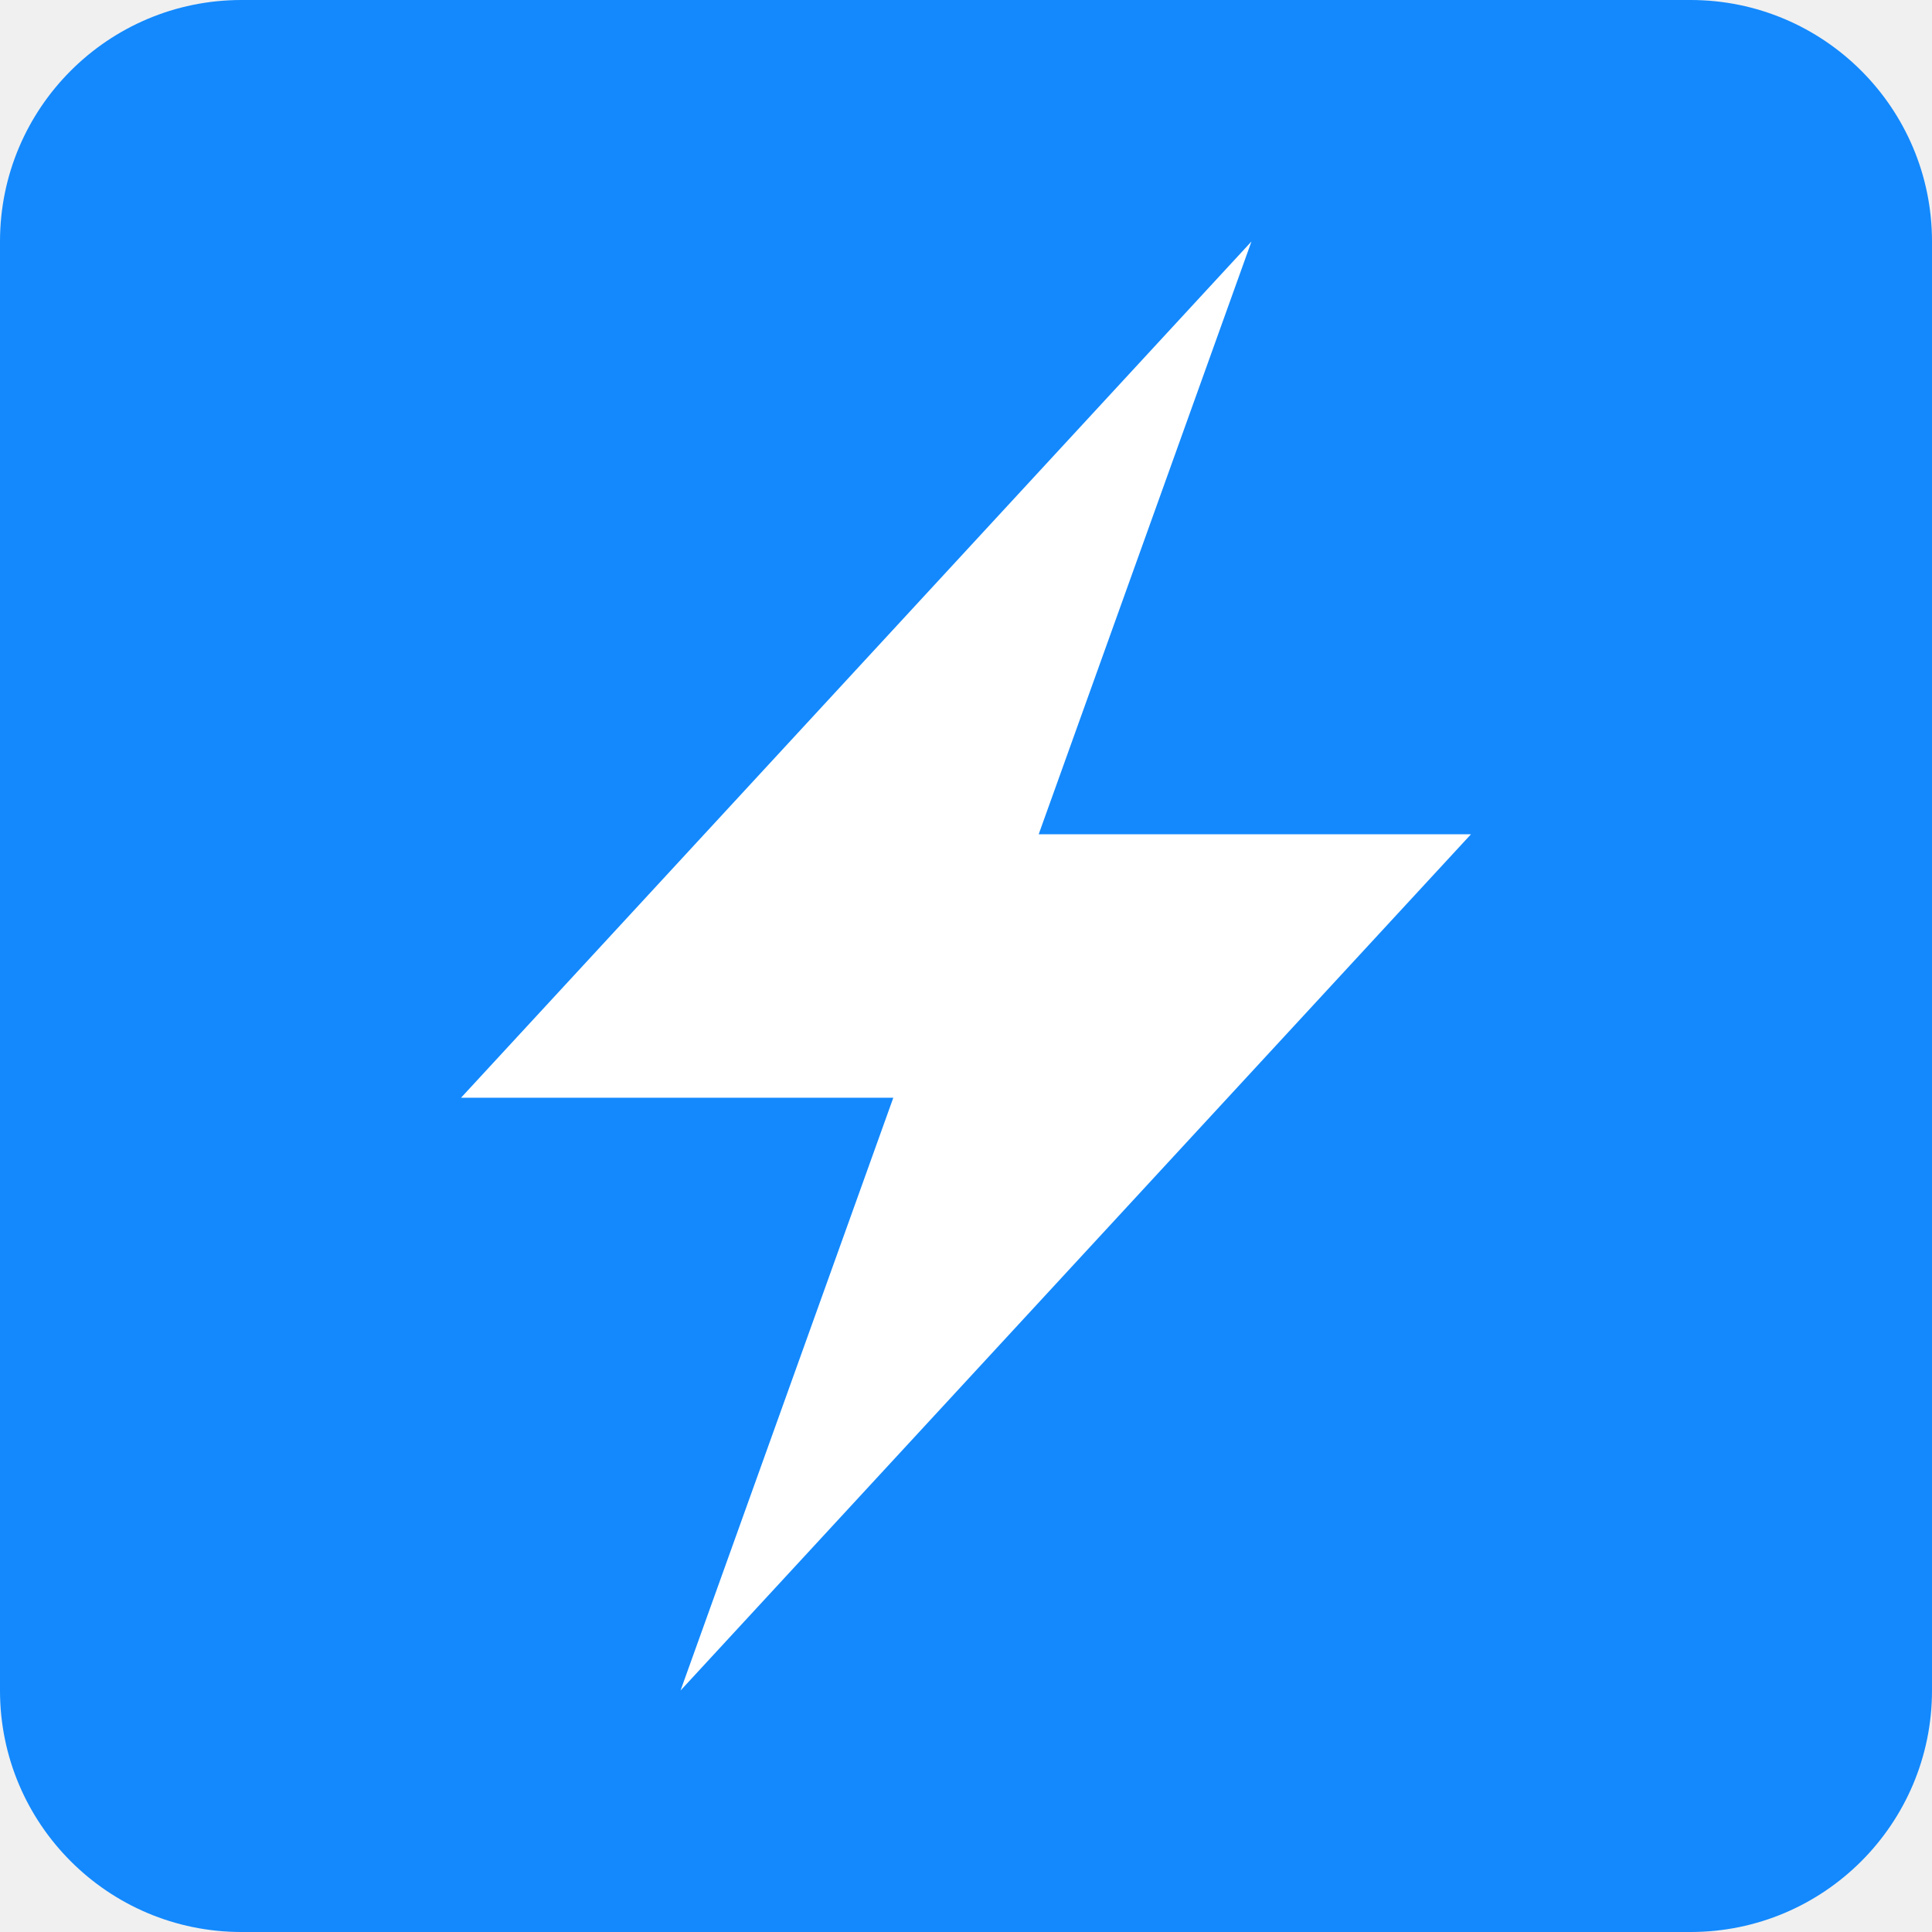
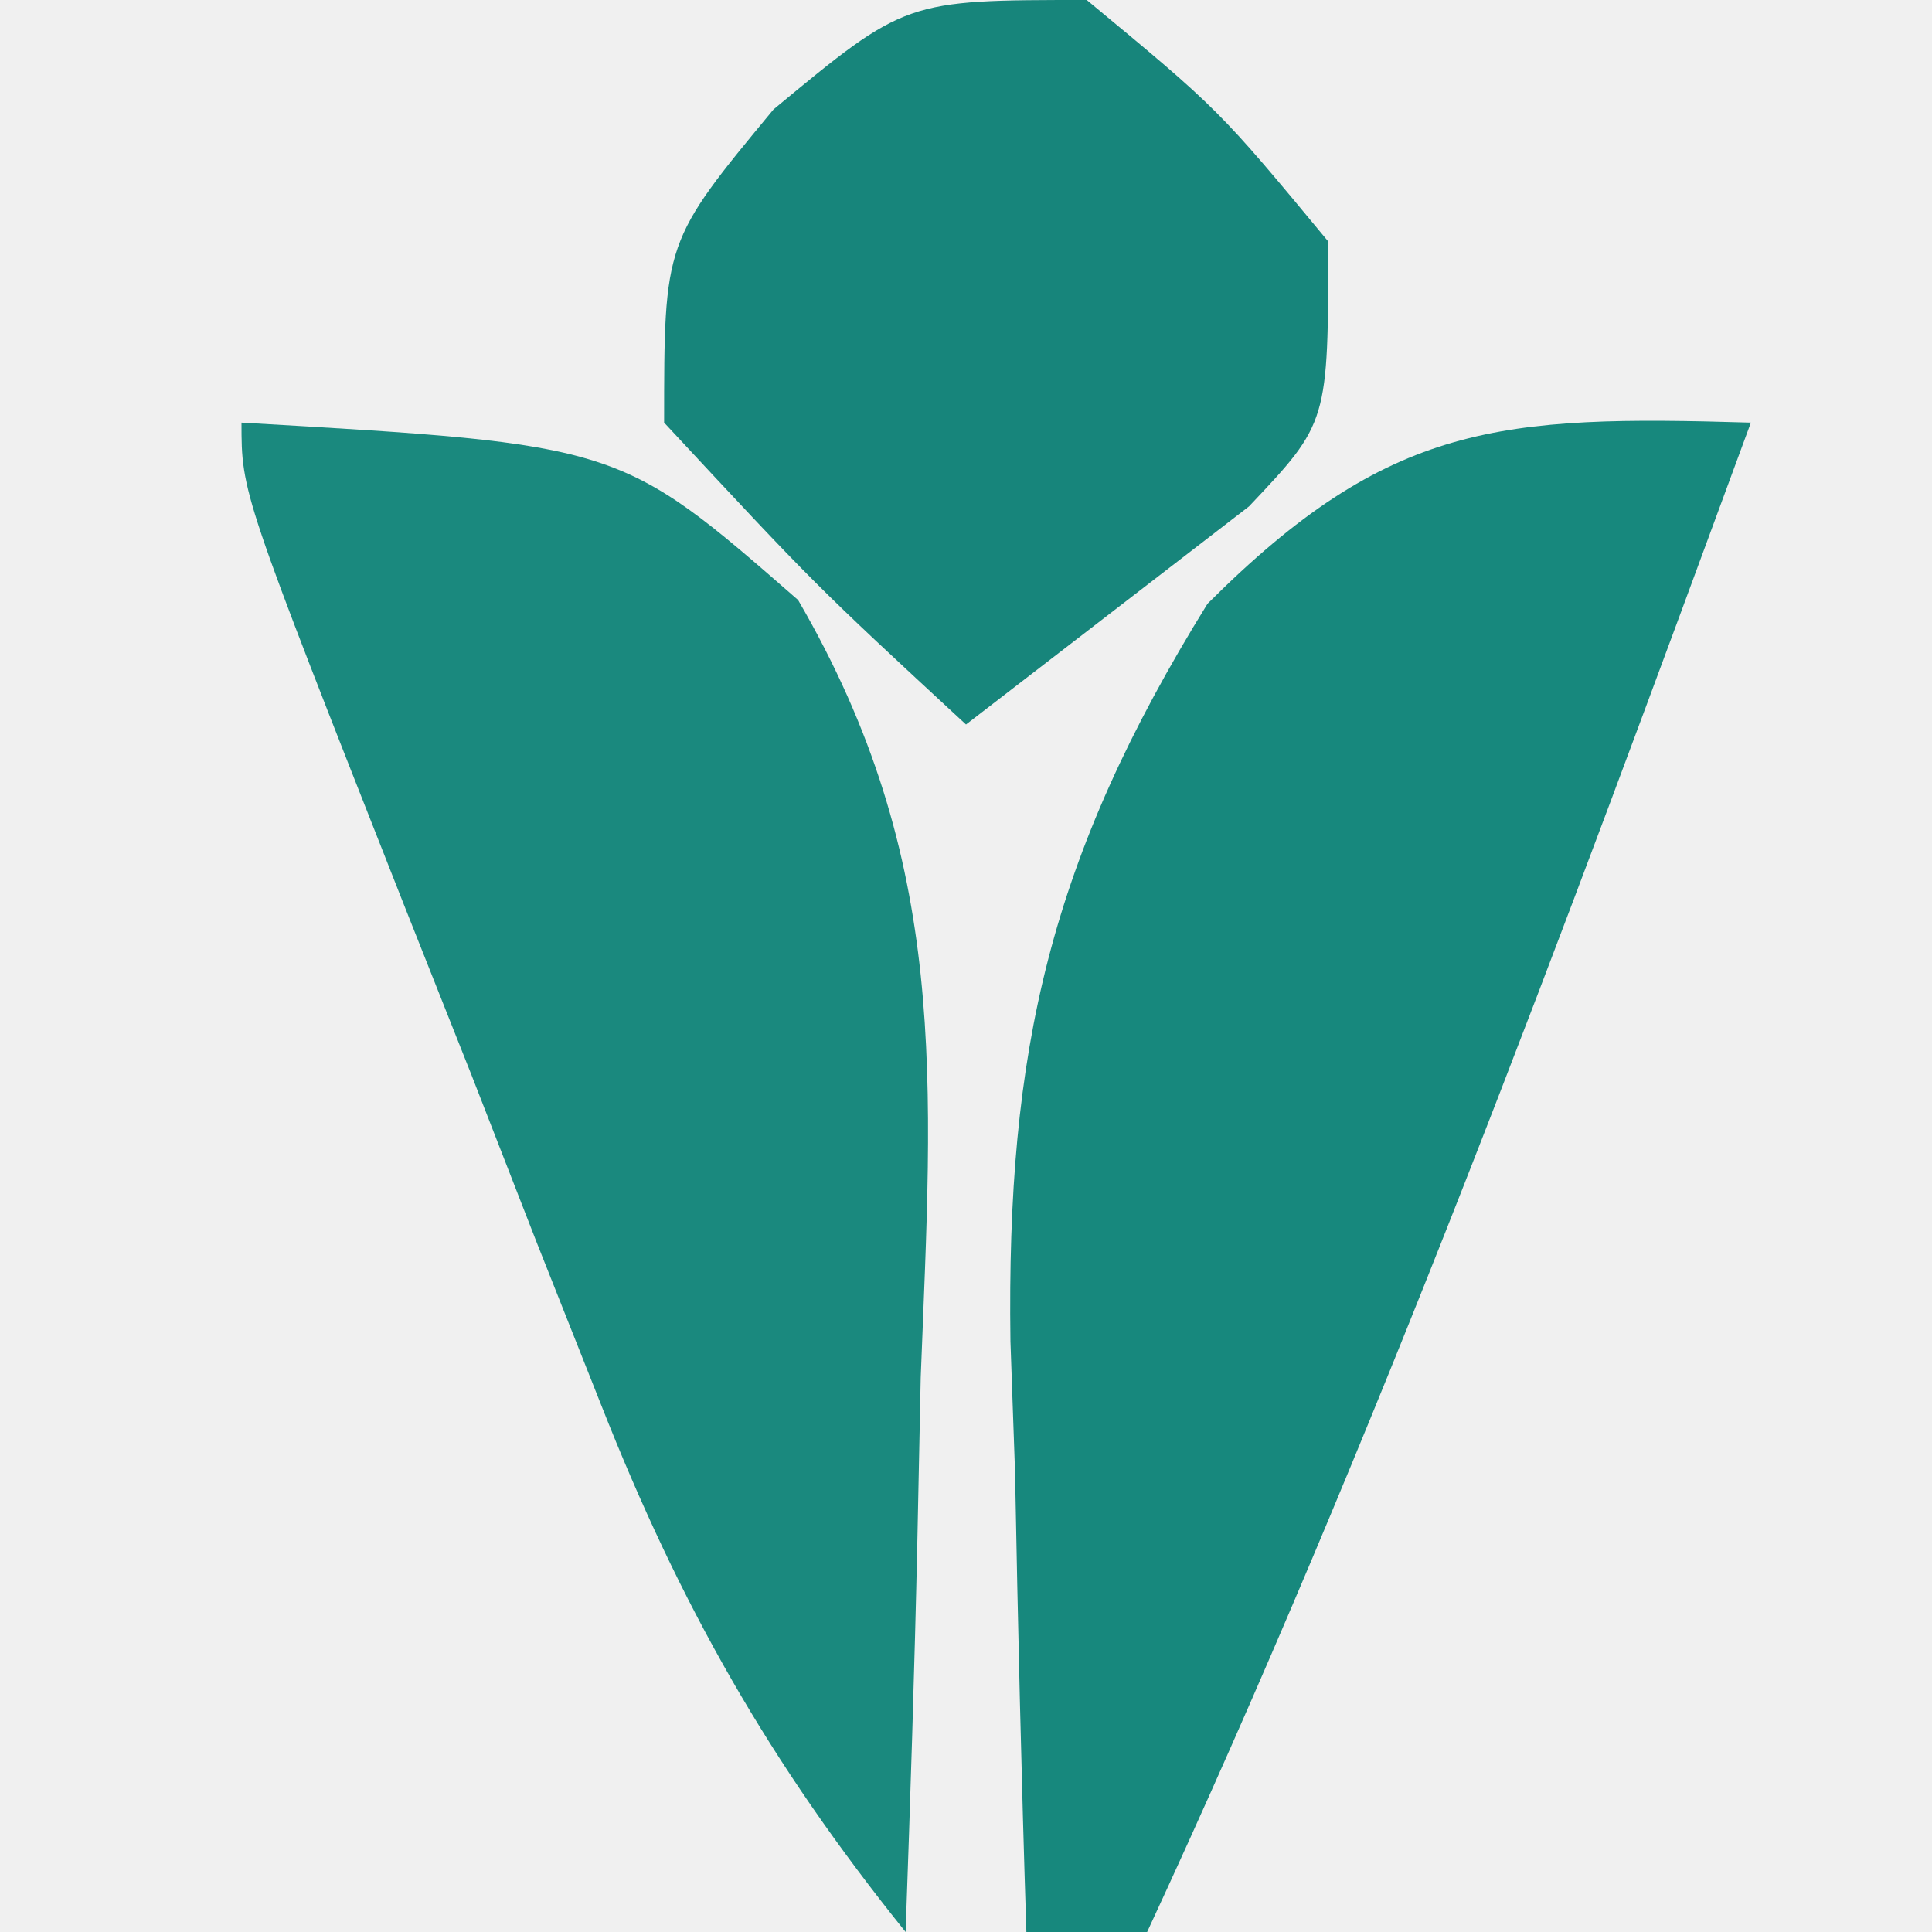
- <svg xmlns="http://www.w3.org/2000/svg" viewBox="0 0 16 16" width="16" height="16">
-   <rect width="16" height="16" rx="2" fill="#1389fd" />
-   <path d="M7.398 9.091h-3.58L10.364 2 8.602 6.909h3.58L5.636 14l1.762-4.909Z" fill="#fff" />
+ <svg xmlns="http://www.w3.org/2000/svg" version="1.1" width="32" height="32">
+   <path d="M0 0 C-3.108 8.444 -6.208 16.833 -10 25 C-10.66 25 -11.32 25 -12 25 C-12.082 22.458 -12.141 19.918 -12.188 17.375 C-12.213 16.662 -12.238 15.949 -12.264 15.215 C-12.33 10.383 -11.61 7.216 -9 3 C-5.992 -0.008 -4.14 -0.123 0 0 Z " fill="#17887D" transform="translate(29,7)" />
+   <path d="M0 0 C6.269 0.362 6.269 0.362 9.219 2.938 C11.738 7.269 11.44 10.902 11.25 15.812 C11.232 16.696 11.214 17.58 11.195 18.49 C11.148 20.661 11.077 22.83 11 25 C8.754 22.21 7.268 19.597 5.957 16.27 C5.606 15.385 5.254 14.5 4.893 13.588 C4.536 12.672 4.18 11.756 3.812 10.812 C3.444 9.885 3.076 8.958 2.697 8.002 C0 1.161 0 1.161 0 0 Z " fill="#1A897E" transform="translate(4,7)" />
+   <path d="M0 0 C2.188 1.812 2.188 1.812 4 4 C4 7 4 7 2.688 8.387 C1.125 9.591 -0.438 10.796 -2 12 C-4.5 9.688 -4.5 9.688 -7 7 C-7 4 -7 4 -5.188 1.812 C-3 0 -3 0 0 0 Z " fill="#17857B" transform="translate(18,0)" />
</svg>
